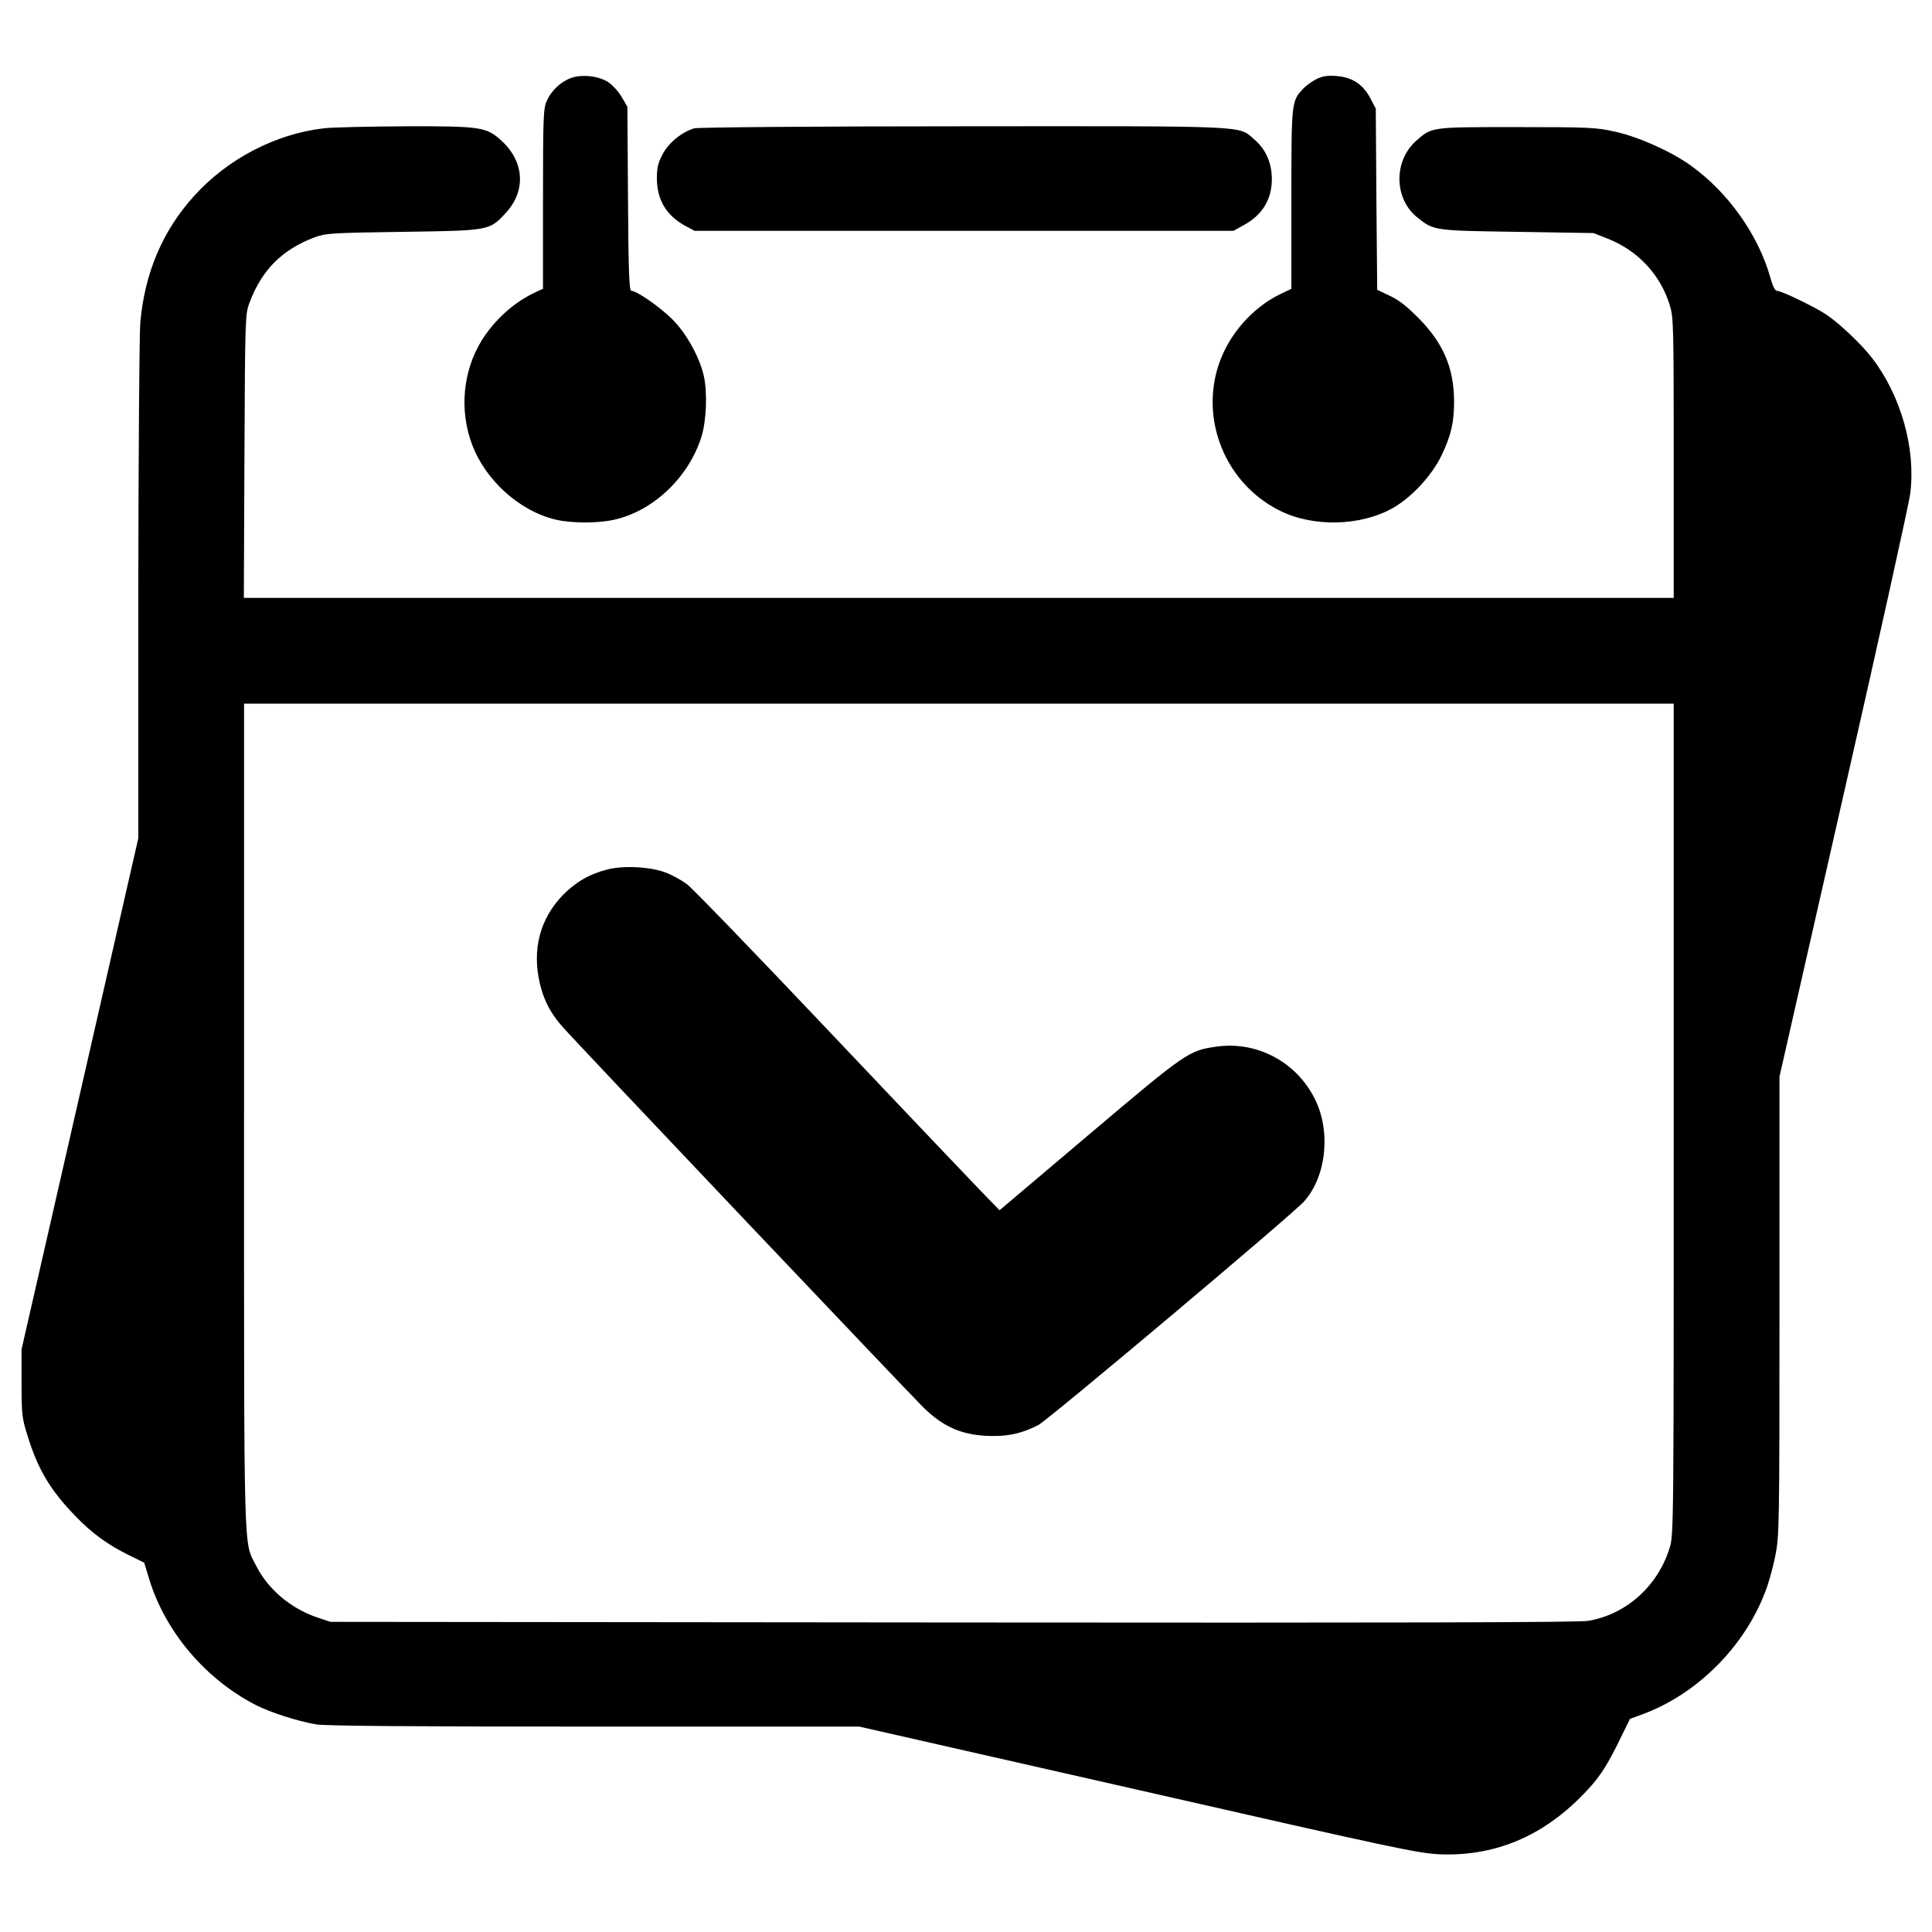
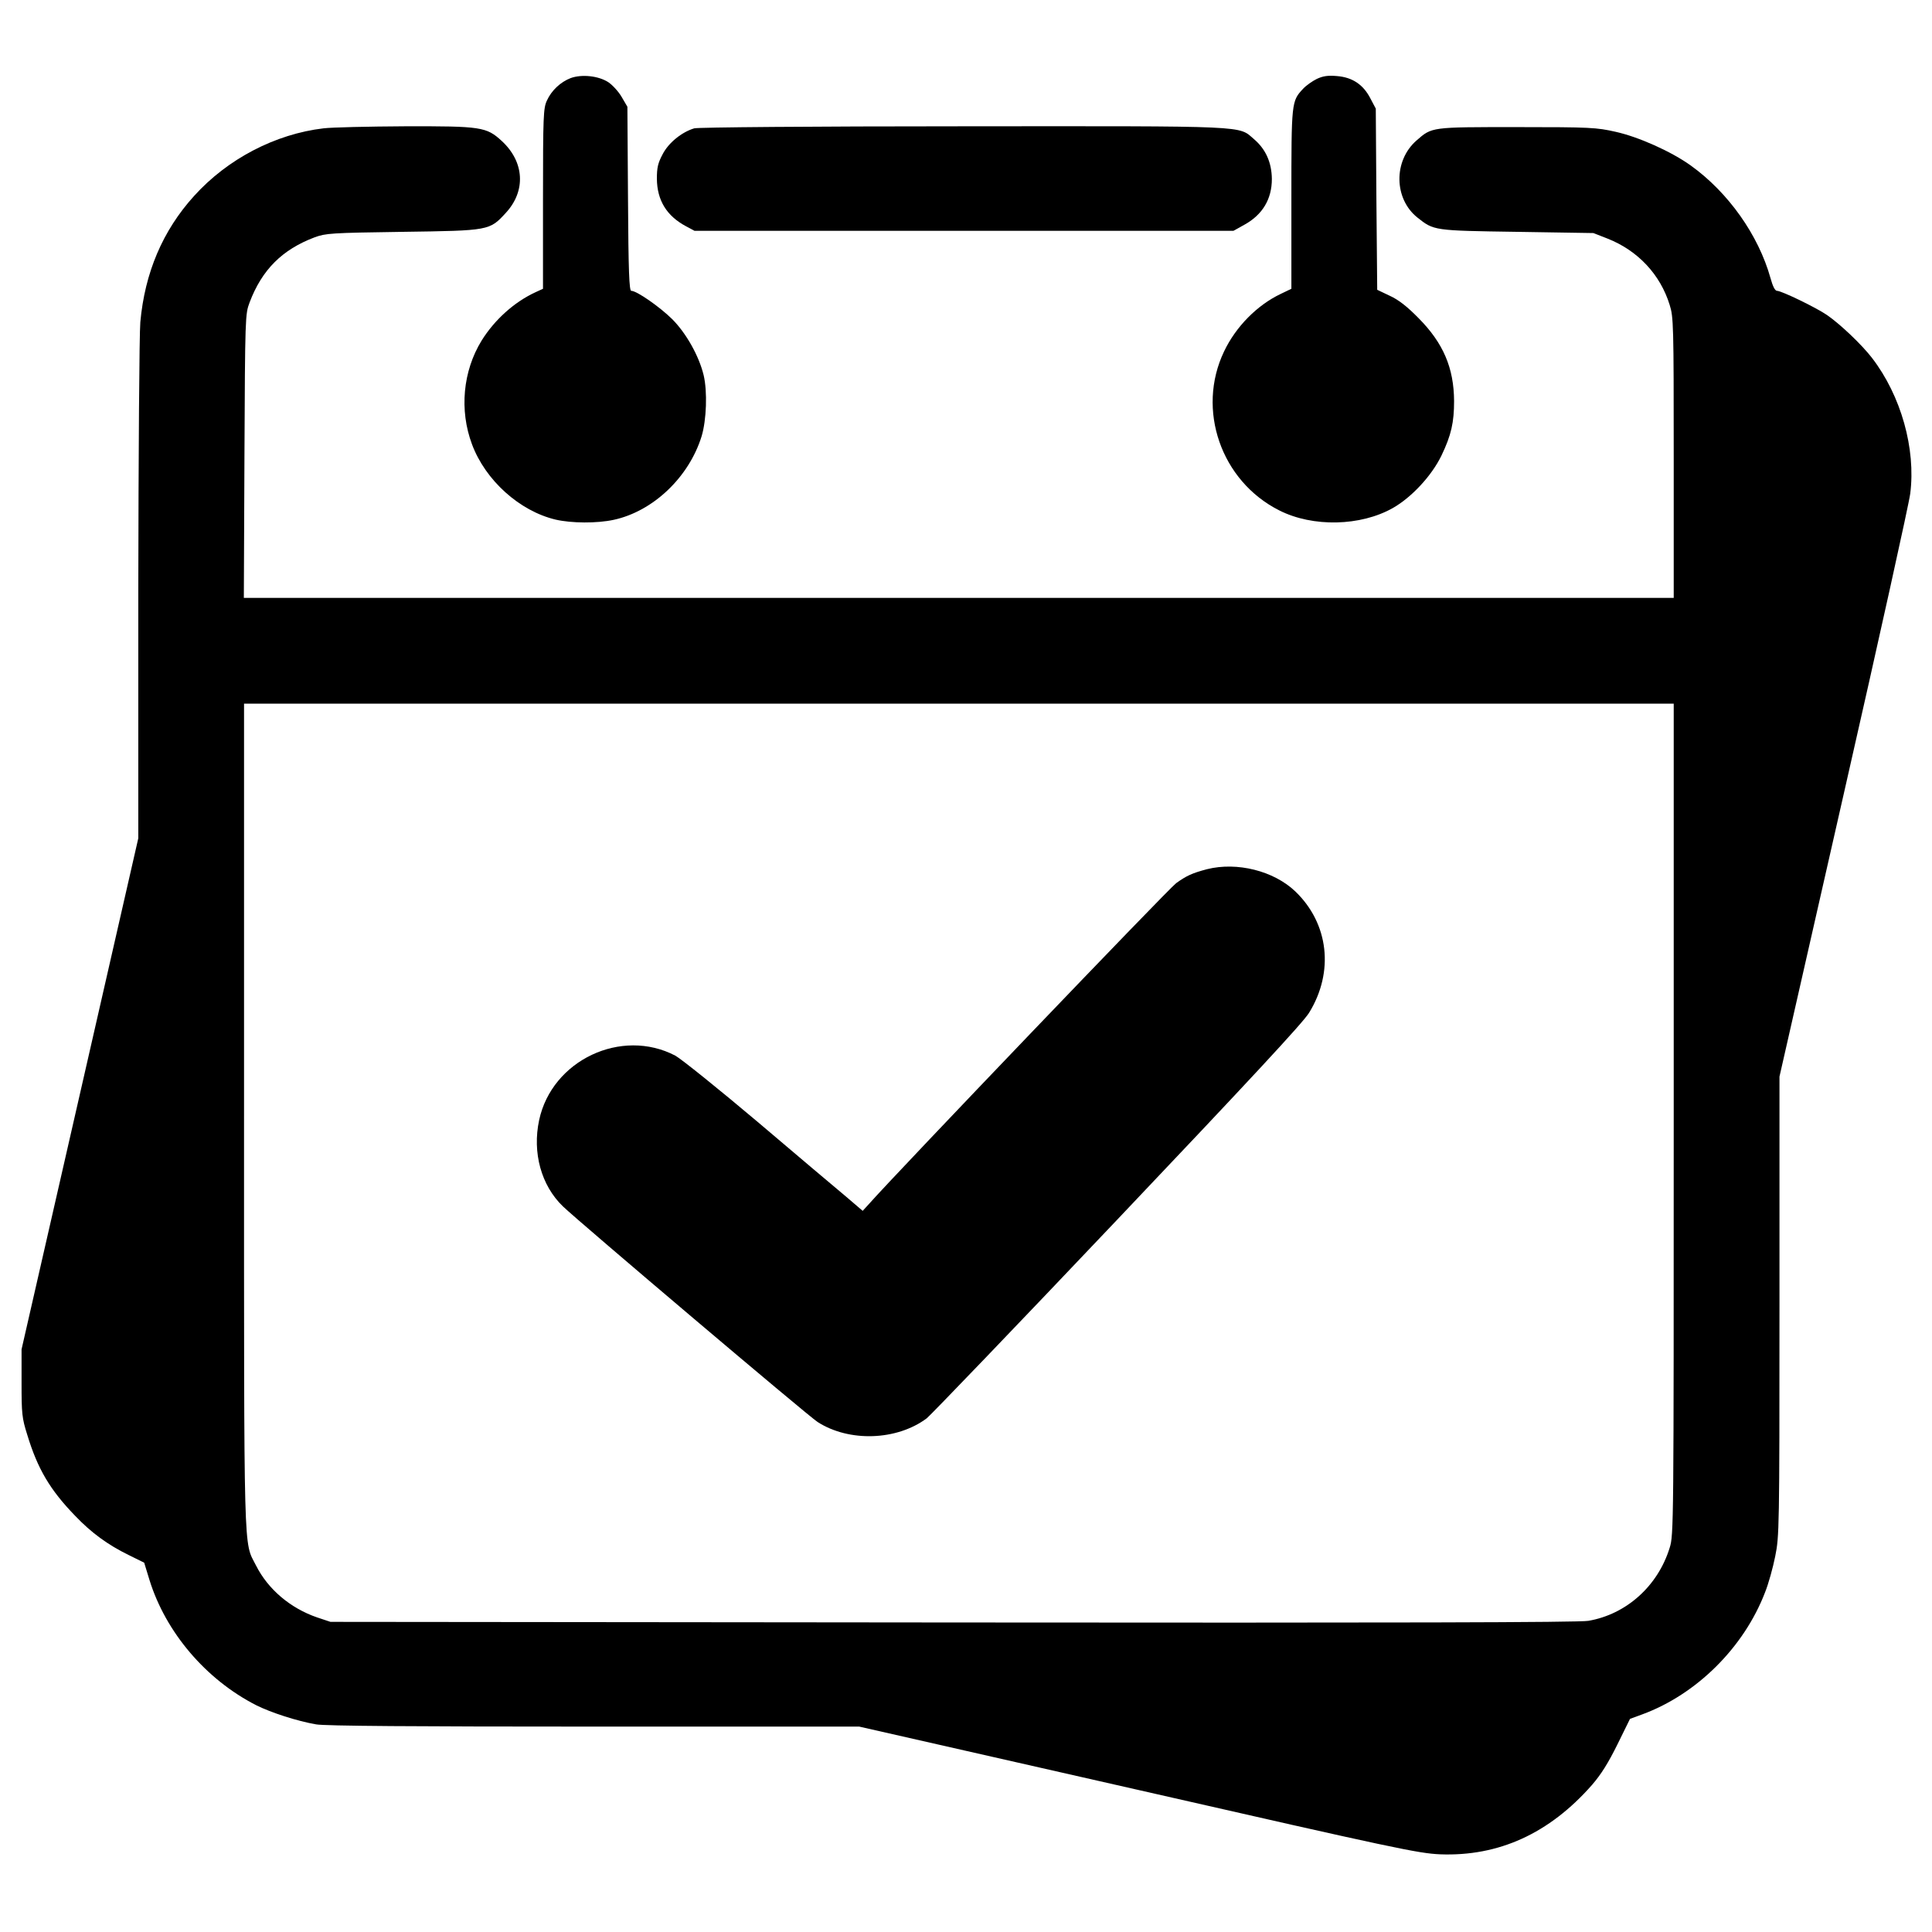
<svg xmlns="http://www.w3.org/2000/svg" version="1" width="1266.667" height="1266.667" viewBox="0 0 950 950">
  <path d="M280.6 38.4c-4.9 1.9-9.4 6-11.7 11.1-1.7 3.7-1.9 7.3-1.9 48.3V142l-3.7 1.7c-10.4 4.8-20.1 13.5-26.5 23.8-9.2 15-11 34.2-4.7 51 6.6 17.7 23.4 32.8 41.1 37 7.8 1.8 20.3 1.9 28.6.1 19.4-4.2 37-21 43.2-41.1 2.4-8 2.9-21.9 1-30-2.3-9.5-8.6-20.7-15.5-27.6-6.2-6.1-17.4-13.9-20.1-13.9-1 0-1.4-9.6-1.6-45.3l-.3-45.2-2.8-4.8c-1.5-2.6-4.5-5.9-6.6-7.3-4.8-3.1-13-4-18.5-2zM647.5 38.8c-2.2 1.1-5.2 3.2-6.7 4.8C635 49.8 635 50 635 98v44l-5.2 2.5c-11.6 5.5-22.1 16.1-27.9 28.3-13.7 28.6-1.5 63.8 27.2 78.2 16.4 8.3 39.9 7.8 55.8-1.2 9.3-5.3 19.1-15.9 23.9-25.8 4.8-10 6.2-16.3 6.2-26.8-.1-16.3-5.3-28.5-17.5-40.8-5.6-5.7-9.8-9-14.2-11l-6.1-2.9-.4-44.5-.3-44.6-2.6-4.9c-3.5-6.9-8.9-10.5-16.5-11.1-4.5-.4-6.9 0-9.9 1.4z" />
  <path d="M159.1 63.1c-23.7 2.8-47.2 15-63.7 33.3-15.4 17-24.2 37.7-26.4 62-.5 5.5-.9 64.9-1 132v121.8L39.3 537.9 10.6 663.5V680c0 15.1.2 17.3 2.8 25.5 5.1 16.8 11.2 27.1 23.5 39.8 8 8.4 16.1 14.3 26.3 19.3l7.7 3.8 2.6 8.5c8 25.8 27.8 49 52.5 61.6 7.2 3.6 20.1 7.8 29.4 9.4 4 .8 49.2 1.1 136.5 1.1h130.6l137 31.1c127.2 29 137.8 31.2 148.6 31.7 28.8 1.1 53.7-10.2 74.7-34.1 4.5-5.2 8-10.8 12.5-19.9l6.2-12.6 6-2.2c26.7-9.8 50-32.9 60.4-60 1.7-4.2 3.9-12.2 5-17.7 2-9.9 2.1-13.1 2.1-123V529.4l31.6-139c17.4-76.4 32.1-142.8 32.7-147.7 2.8-22-4.5-48.1-18.8-66.7-5-6.5-15.5-16.5-22-21-5.3-3.7-22.5-12-24.7-12-1 0-2.1-2.2-3.2-6.2-5.9-21.2-20.8-42.2-39.2-55.4-9.6-6.9-25.7-14.1-37-16.6-9.3-2.1-12.3-2.3-48.4-2.3-42.6 0-41.8-.1-49.5 6.6-11.4 10-11.1 28.7.5 37.9 8.1 6.4 7.9 6.4 49 7l37.5.6 6.9 2.7c15 5.9 26 17.7 30.6 32.6 1.9 6 2 9.6 2 75.2V294H119.9l.3-69.8c.3-68.7.4-69.8 2.5-75.4 6.1-16.2 16.1-26.1 32-32.1 5.5-2 7.9-2.2 43.3-2.7 42.7-.6 42.7-.6 50.7-9.3 10-10.8 9.2-25.1-2-35.4-7.5-6.9-10.1-7.3-47.6-7.2-17.9.1-35.9.5-40 1zM823 550.4c0 200.3 0 204.5-2 210.7-5.8 18.8-21.3 32.7-40 35.9-4.6.8-93.8 1-312.5.8l-306-.3-6.6-2.2c-13.1-4.5-24.1-13.8-30-25.5-6.2-12.3-5.9.9-5.9-221.1V346h703v204.4z" />
-   <path d="M298.8 427.5c-8.8 2.2-15.7 6.2-21.9 12.5-11.4 11.7-15.4 26.9-11.4 43.8 2 8.3 5.3 14.6 11.2 21.2 6.7 7.7 168.2 177.9 176.8 186.5 10.5 10.6 20.6 14.7 35.3 14.6 8 0 14.4-1.6 21.8-5.4 4.8-2.5 125.3-103.8 130.7-110 10.9-12.3 13.2-34.3 5.3-50.2-9.1-18.4-28.7-28.8-48.8-25.8-13.2 1.9-14.6 2.8-62.1 43l-44.2 37.4-10-10.3c-5.5-5.7-39-40.9-74.4-78.3-35.4-37.4-66.6-69.7-69.3-71.7-2.6-2-7.4-4.6-10.6-5.8-7.4-2.8-20.6-3.5-28.4-1.5zM341.4 63.1c-6.1 1.8-12.7 7.1-15.6 12.8-2.3 4.3-2.8 6.6-2.8 12 .1 10.6 4.8 18.3 14.4 23.4l4.1 2.2h265l5.4-3c8.9-4.9 13.5-12.6 13.5-22.5-.1-8.1-3-14.6-8.7-19.5-8-6.8-.3-6.5-143.1-6.4-74.2 0-130.4.5-132.2 1z" />
+   <path d="M593.5 427.4c-7.2 1.9-10.1 3.2-15.2 6.9-3.5 2.5-137 141.9-151 157.7l-3.1 3.4-8.3-7.1c-4.6-3.8-24.1-20.3-43.3-36.6-19.3-16.3-37.5-30.9-40.5-32.6-26.5-13.9-60.7 2.2-67 31.7-3.4 16 1 32.1 11.7 42.4 8 7.7 120.4 102.9 125.2 106 15.5 10 39 9.2 53.7-1.8 1.8-1.4 43.9-45.2 93.5-97.5 65.2-68.7 91.5-97 94.5-101.9 12.4-20.1 9.7-43.9-6.8-59.7-10.6-10.1-28.6-14.6-43.4-10.9zM341.4 63.1c-6.1 1.8-12.7 7.1-15.6 12.8-2.3 4.3-2.8 6.6-2.8 12 .1 10.6 4.8 18.3 14.4 23.4l4.1 2.2h265l5.4-3c8.9-4.9 13.5-12.6 13.5-22.5-.1-8.1-3-14.6-8.7-19.5-8-6.8-.3-6.5-143.1-6.4-74.2 0-130.4.5-132.2 1z" />
</svg>
